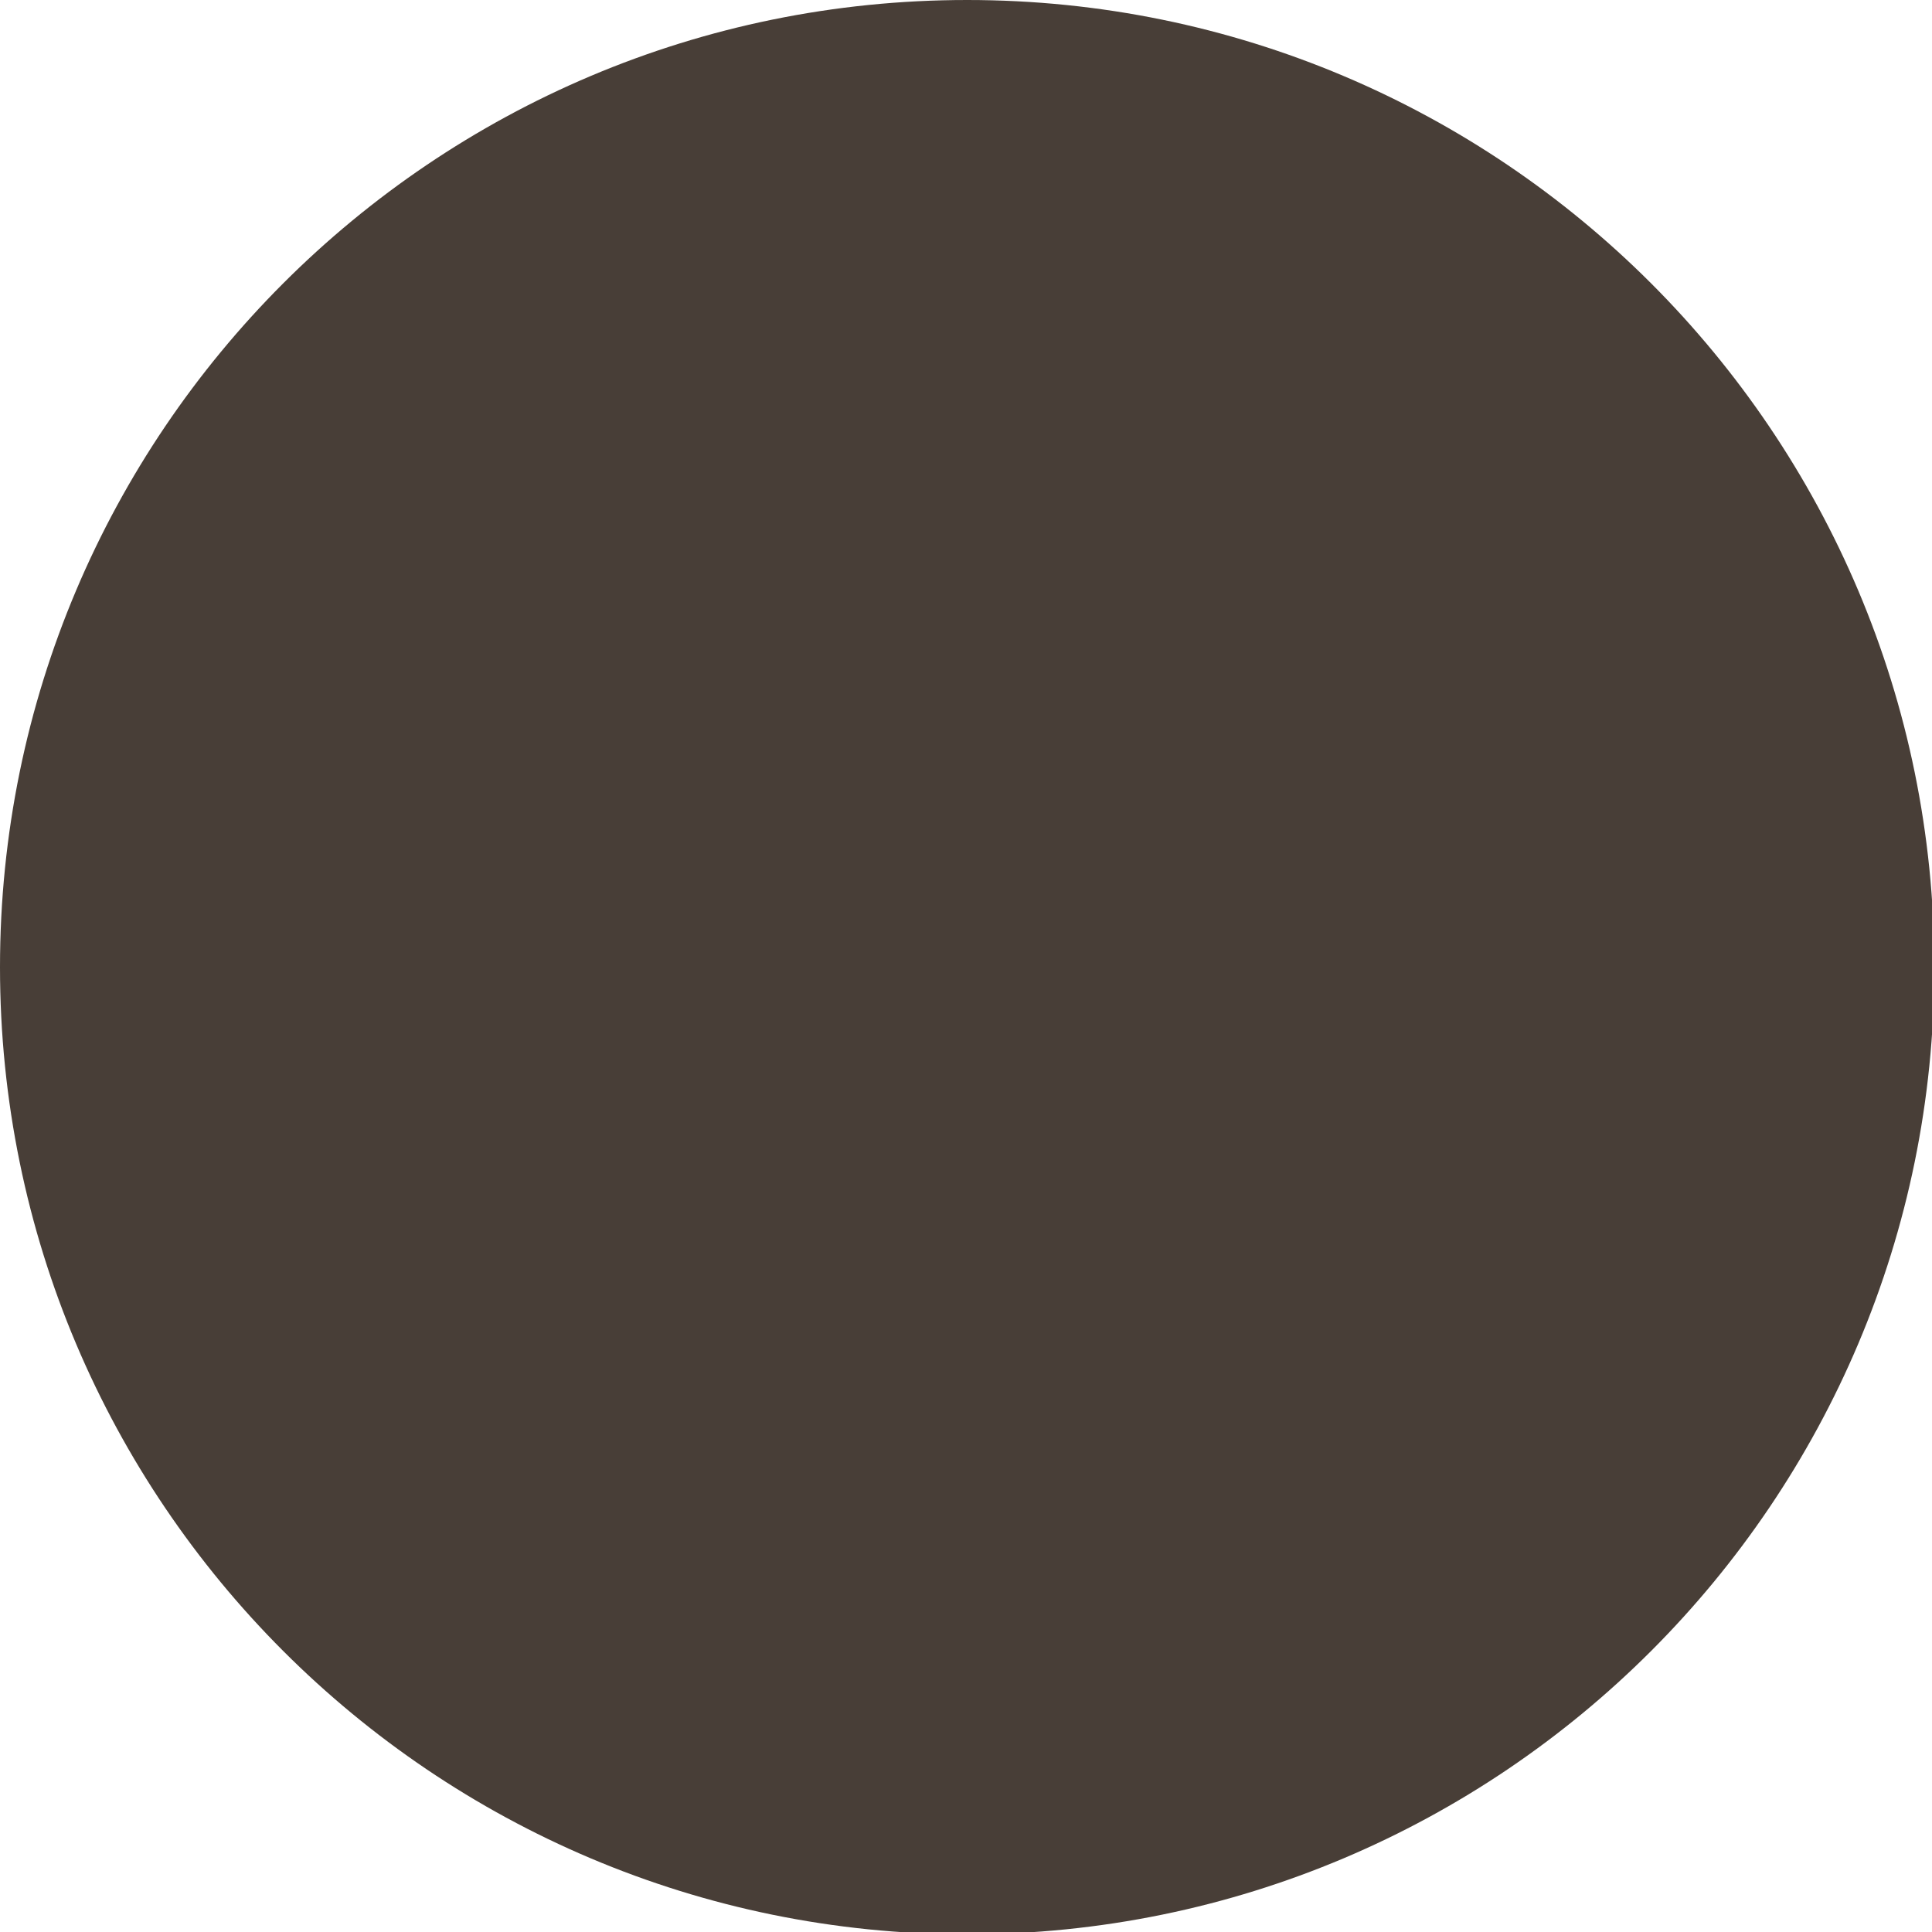
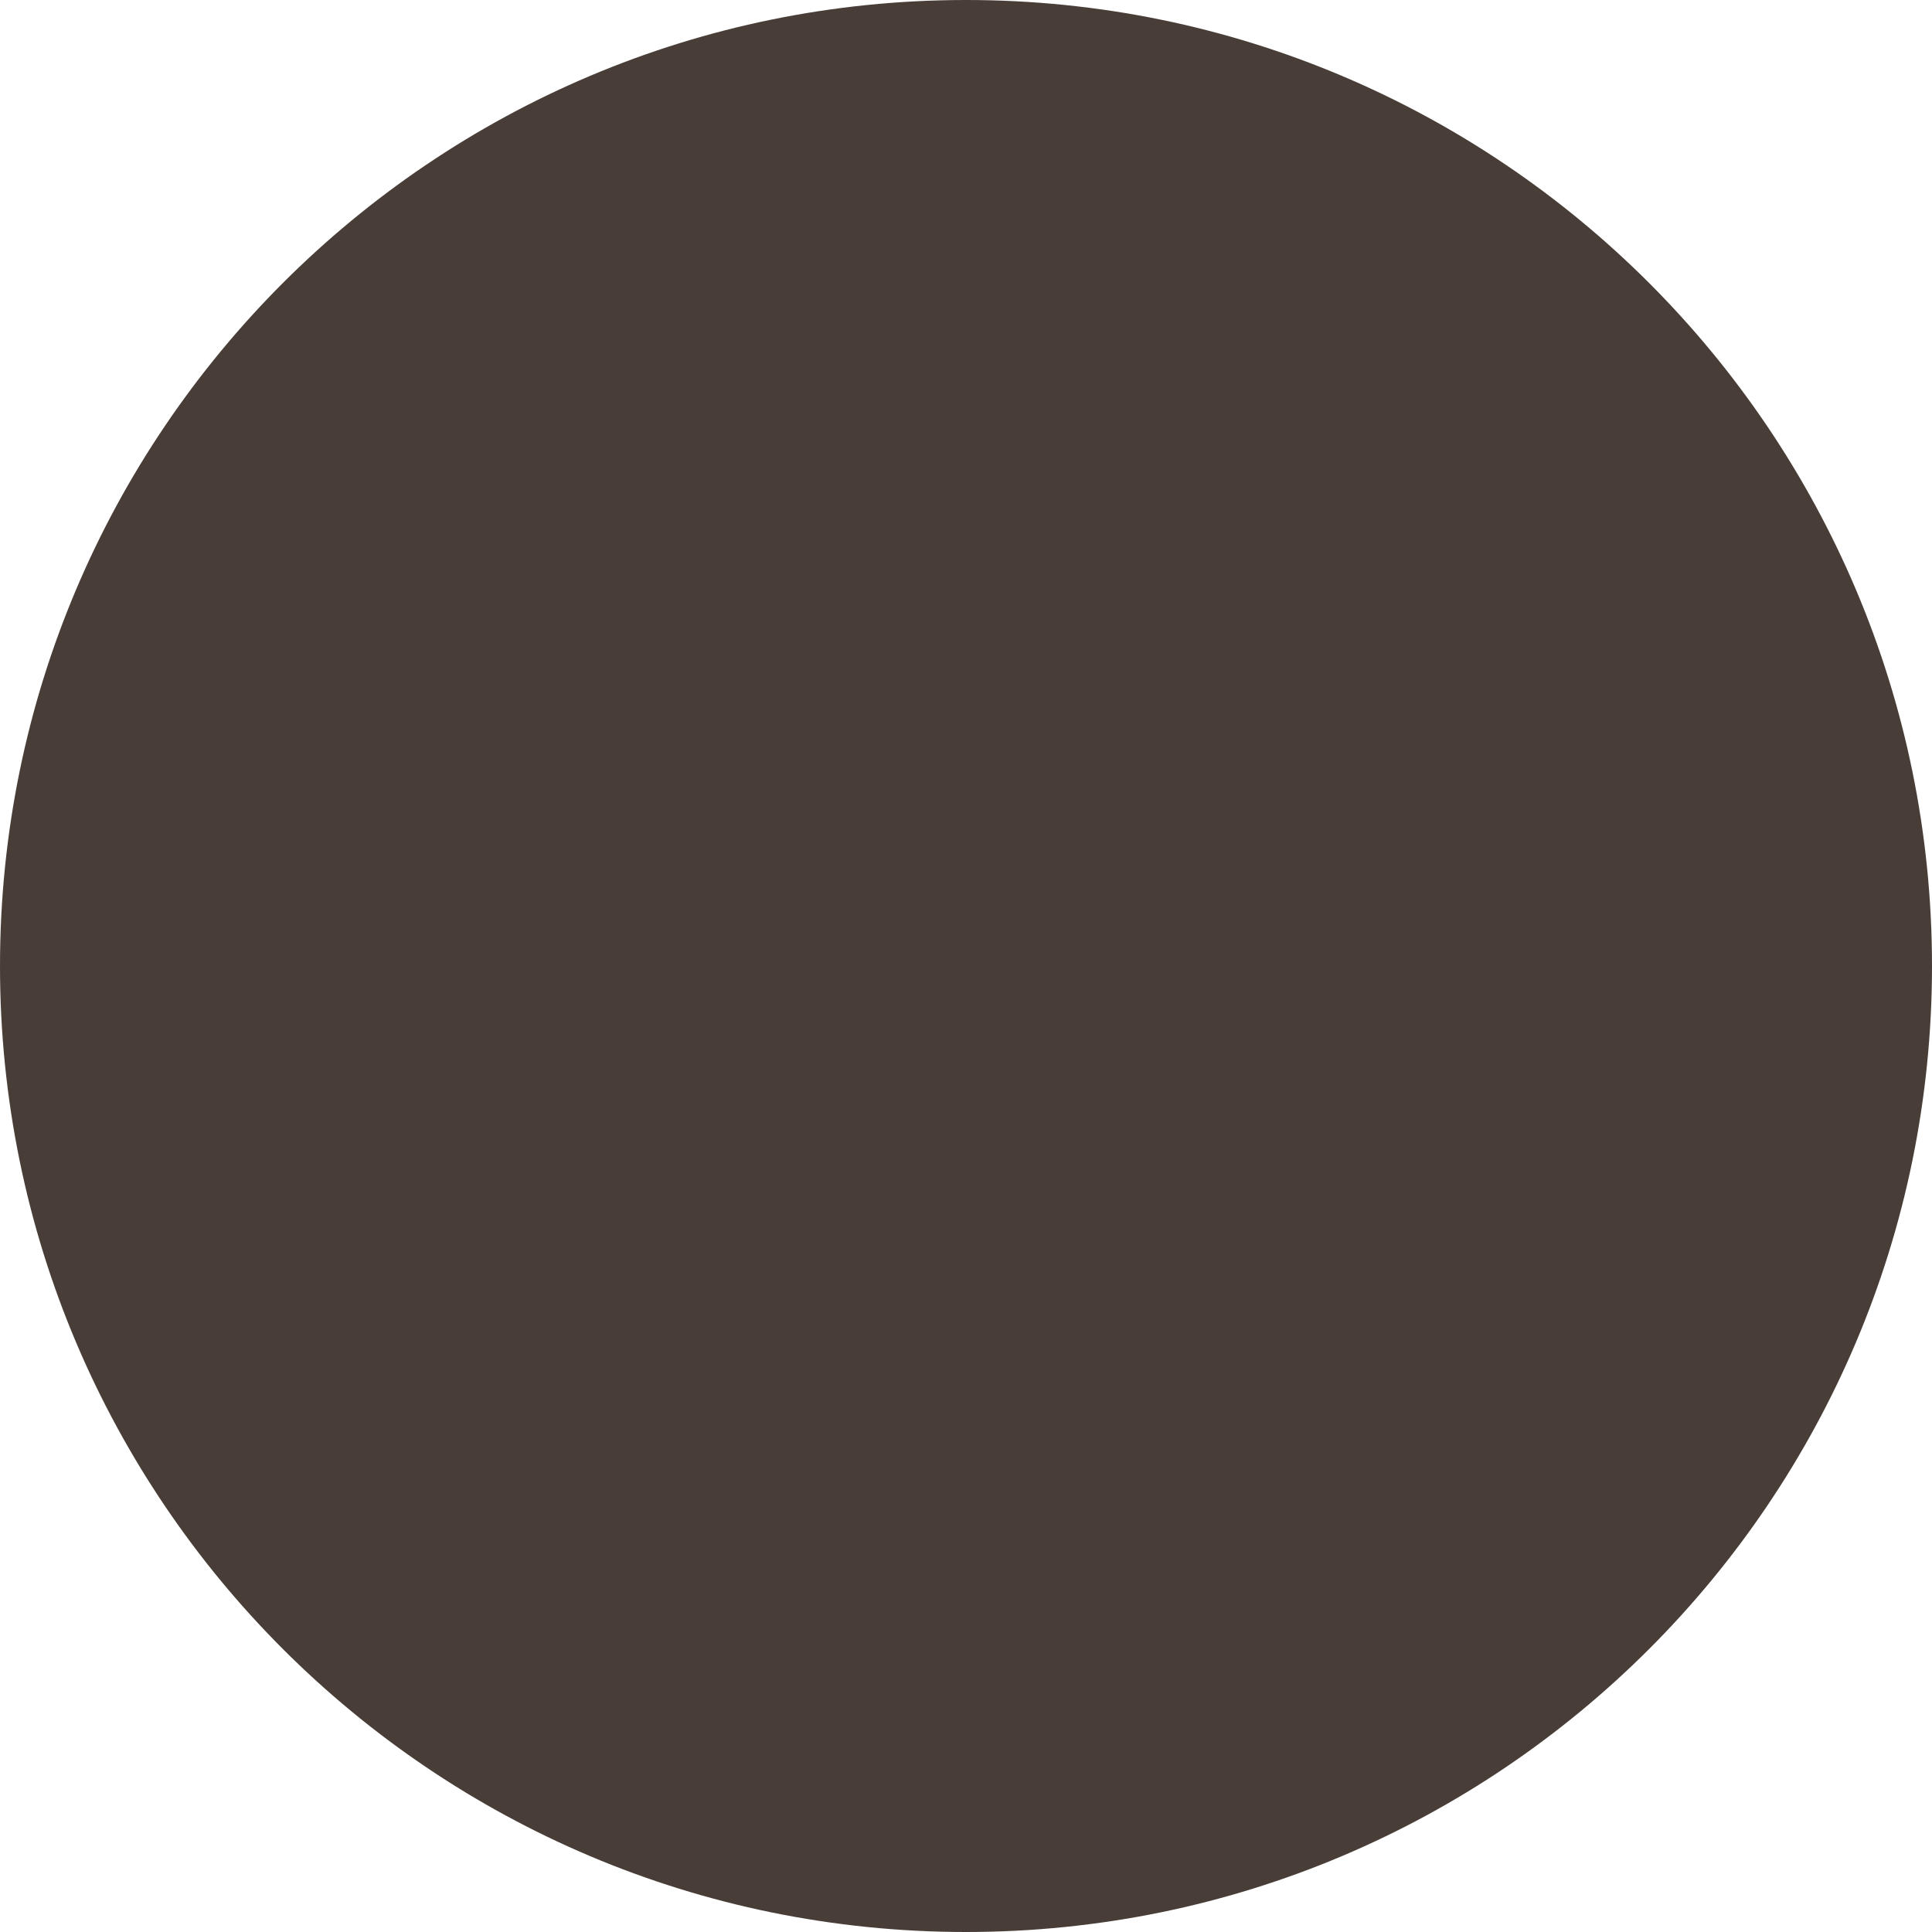
- <svg xmlns="http://www.w3.org/2000/svg" width="302" height="302" viewBox="0 0 79.904 79.904" version="1.1" id="svg799">
+ <svg xmlns="http://www.w3.org/2000/svg" width="512" height="512" viewBox="0 0 135.467 135.467" version="1.1" id="svg799">
  <defs id="defs796" />
  <g id="layer1">
-     <path id="path610-5-8" style="display:inline;fill:#483e37;stroke-width:0.265" transform="scale(-1,1)" d="M 0,40 A 40,40 0 0 1 -40,80 40,40 0 0 1 -80,40 40,40 0 0 1 -40,0 40,40 0 0 1 0,40 Z" />
+     <path id="path610-5-8" style="display:inline;fill:#483e37;stroke-width:0.448" d="M 0,67.733 A 67.733,67.733 0 0 0 67.733,135.467 67.733,67.733 0 0 0 135.467,67.733 67.733,67.733 0 0 0 67.733,0 67.733,67.733 0 0 0 0,67.733 Z" />
  </g>
</svg>
